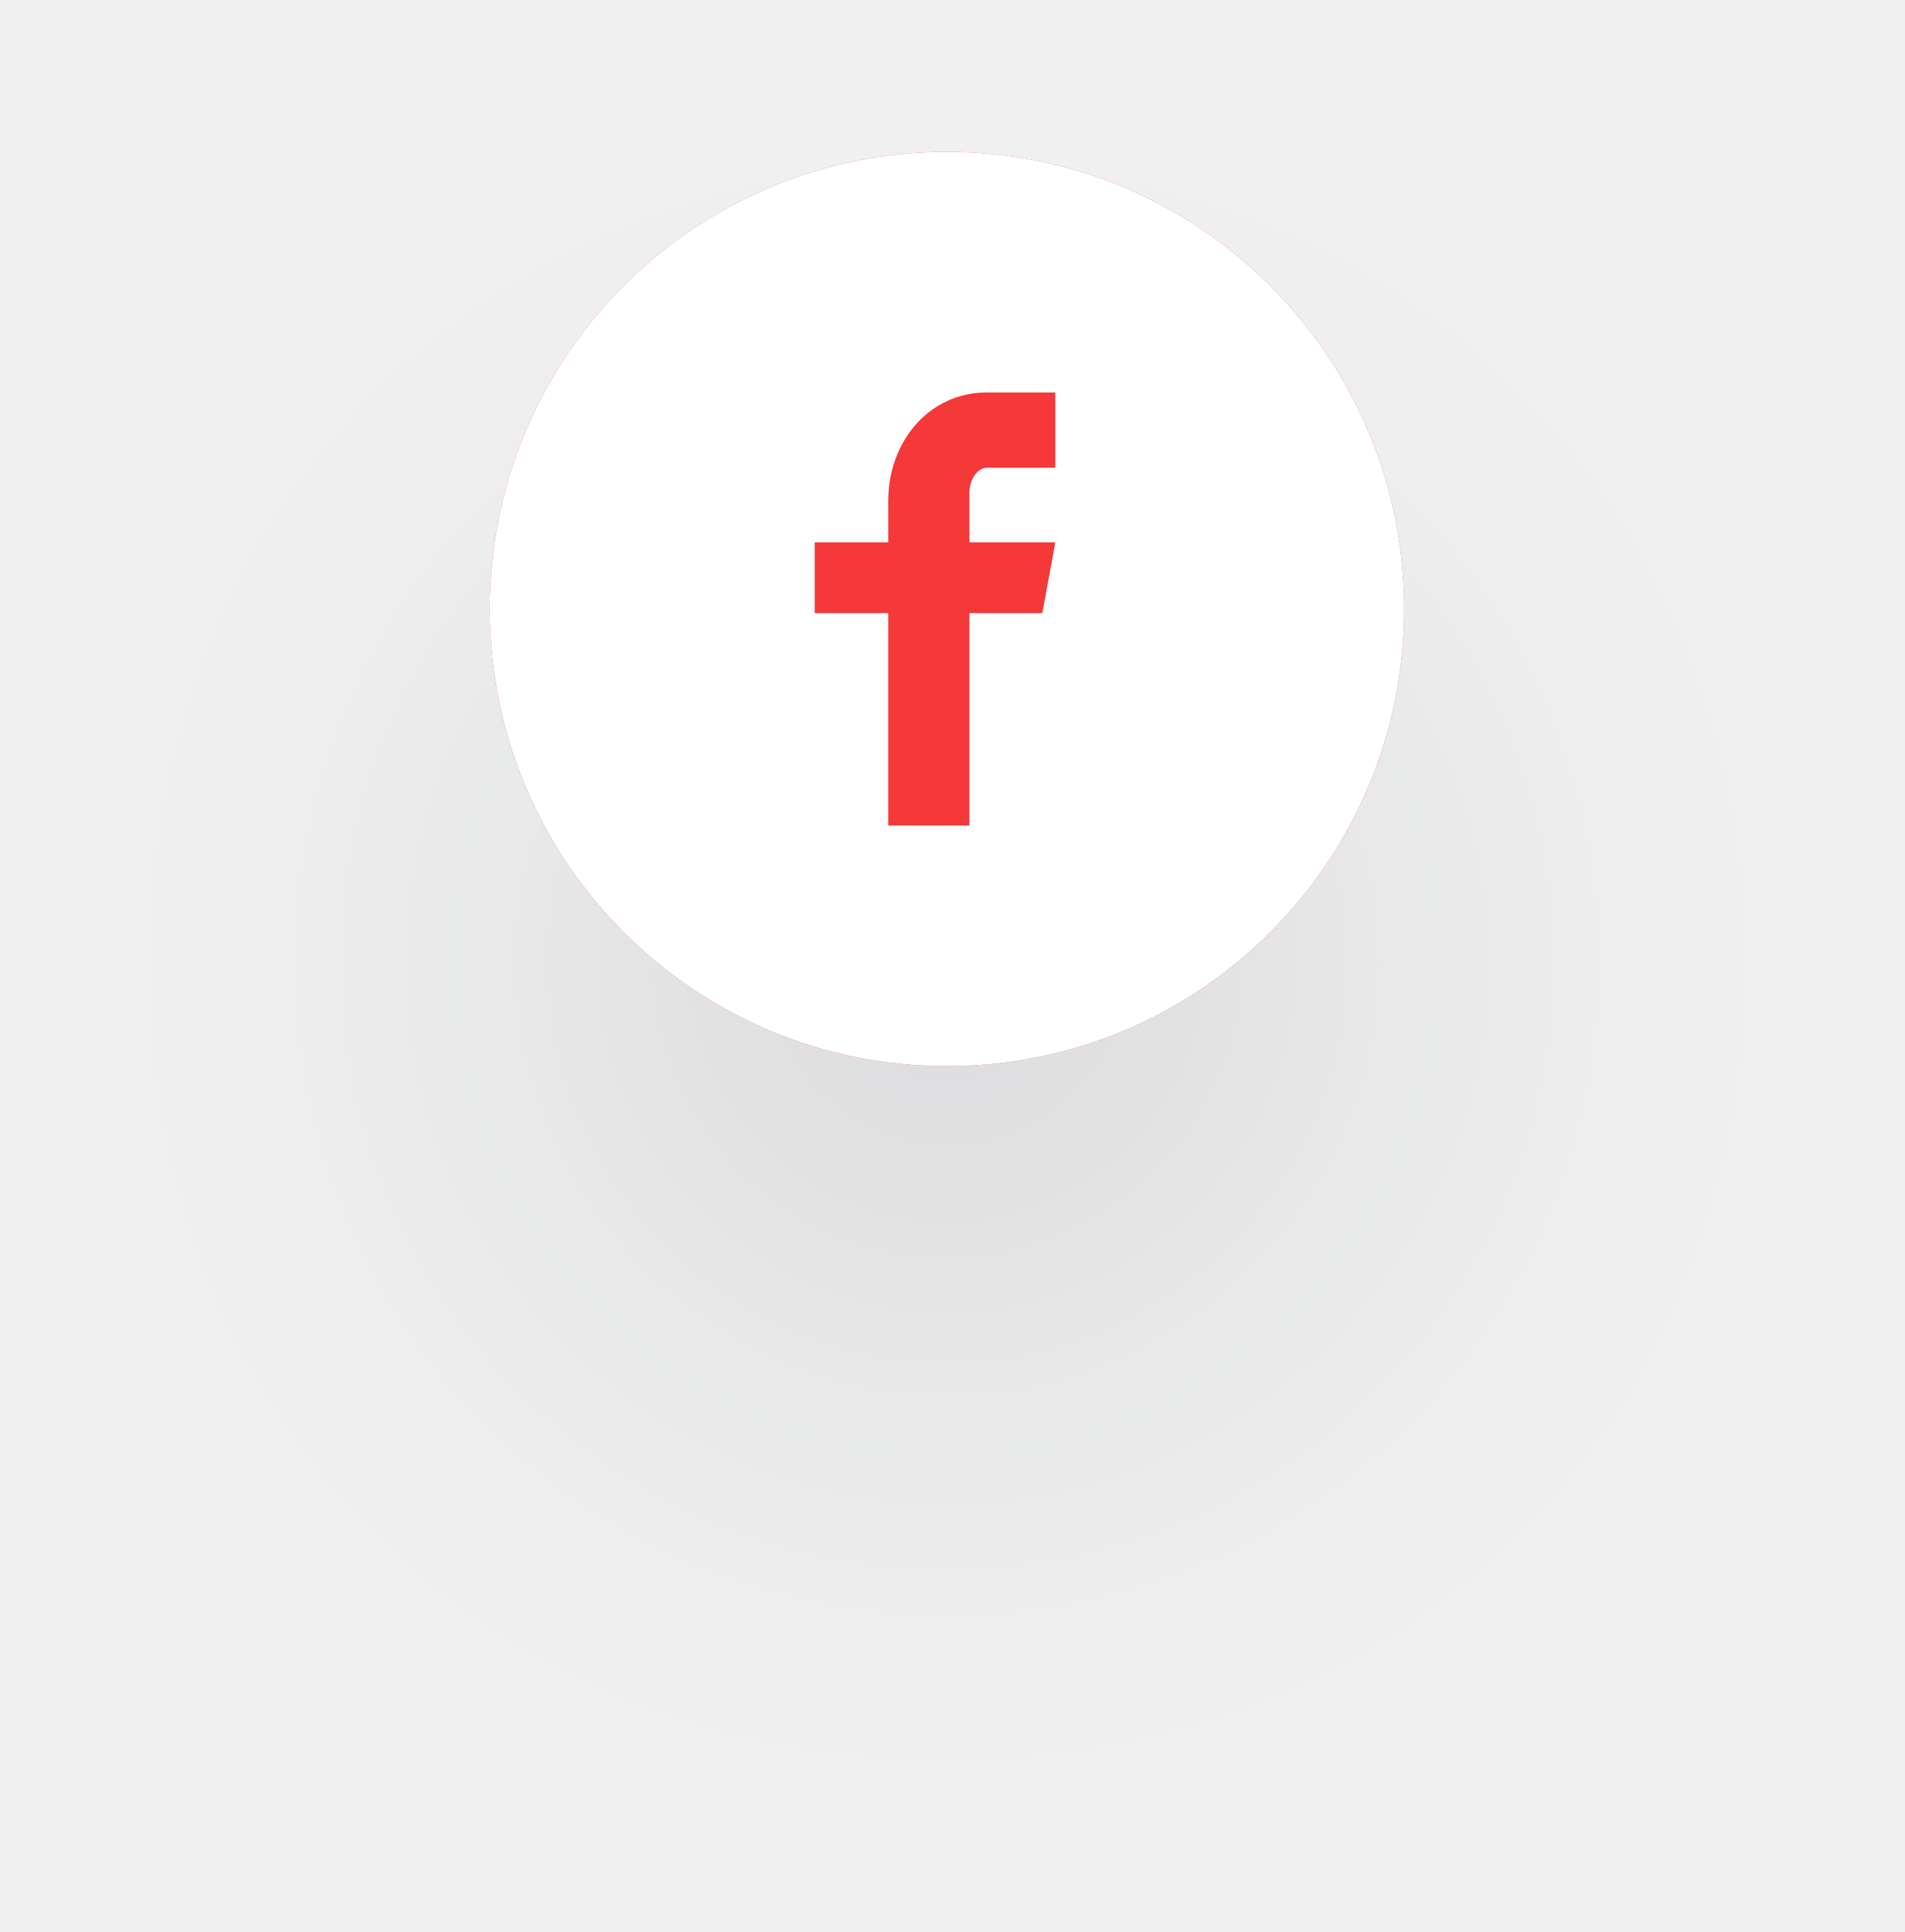
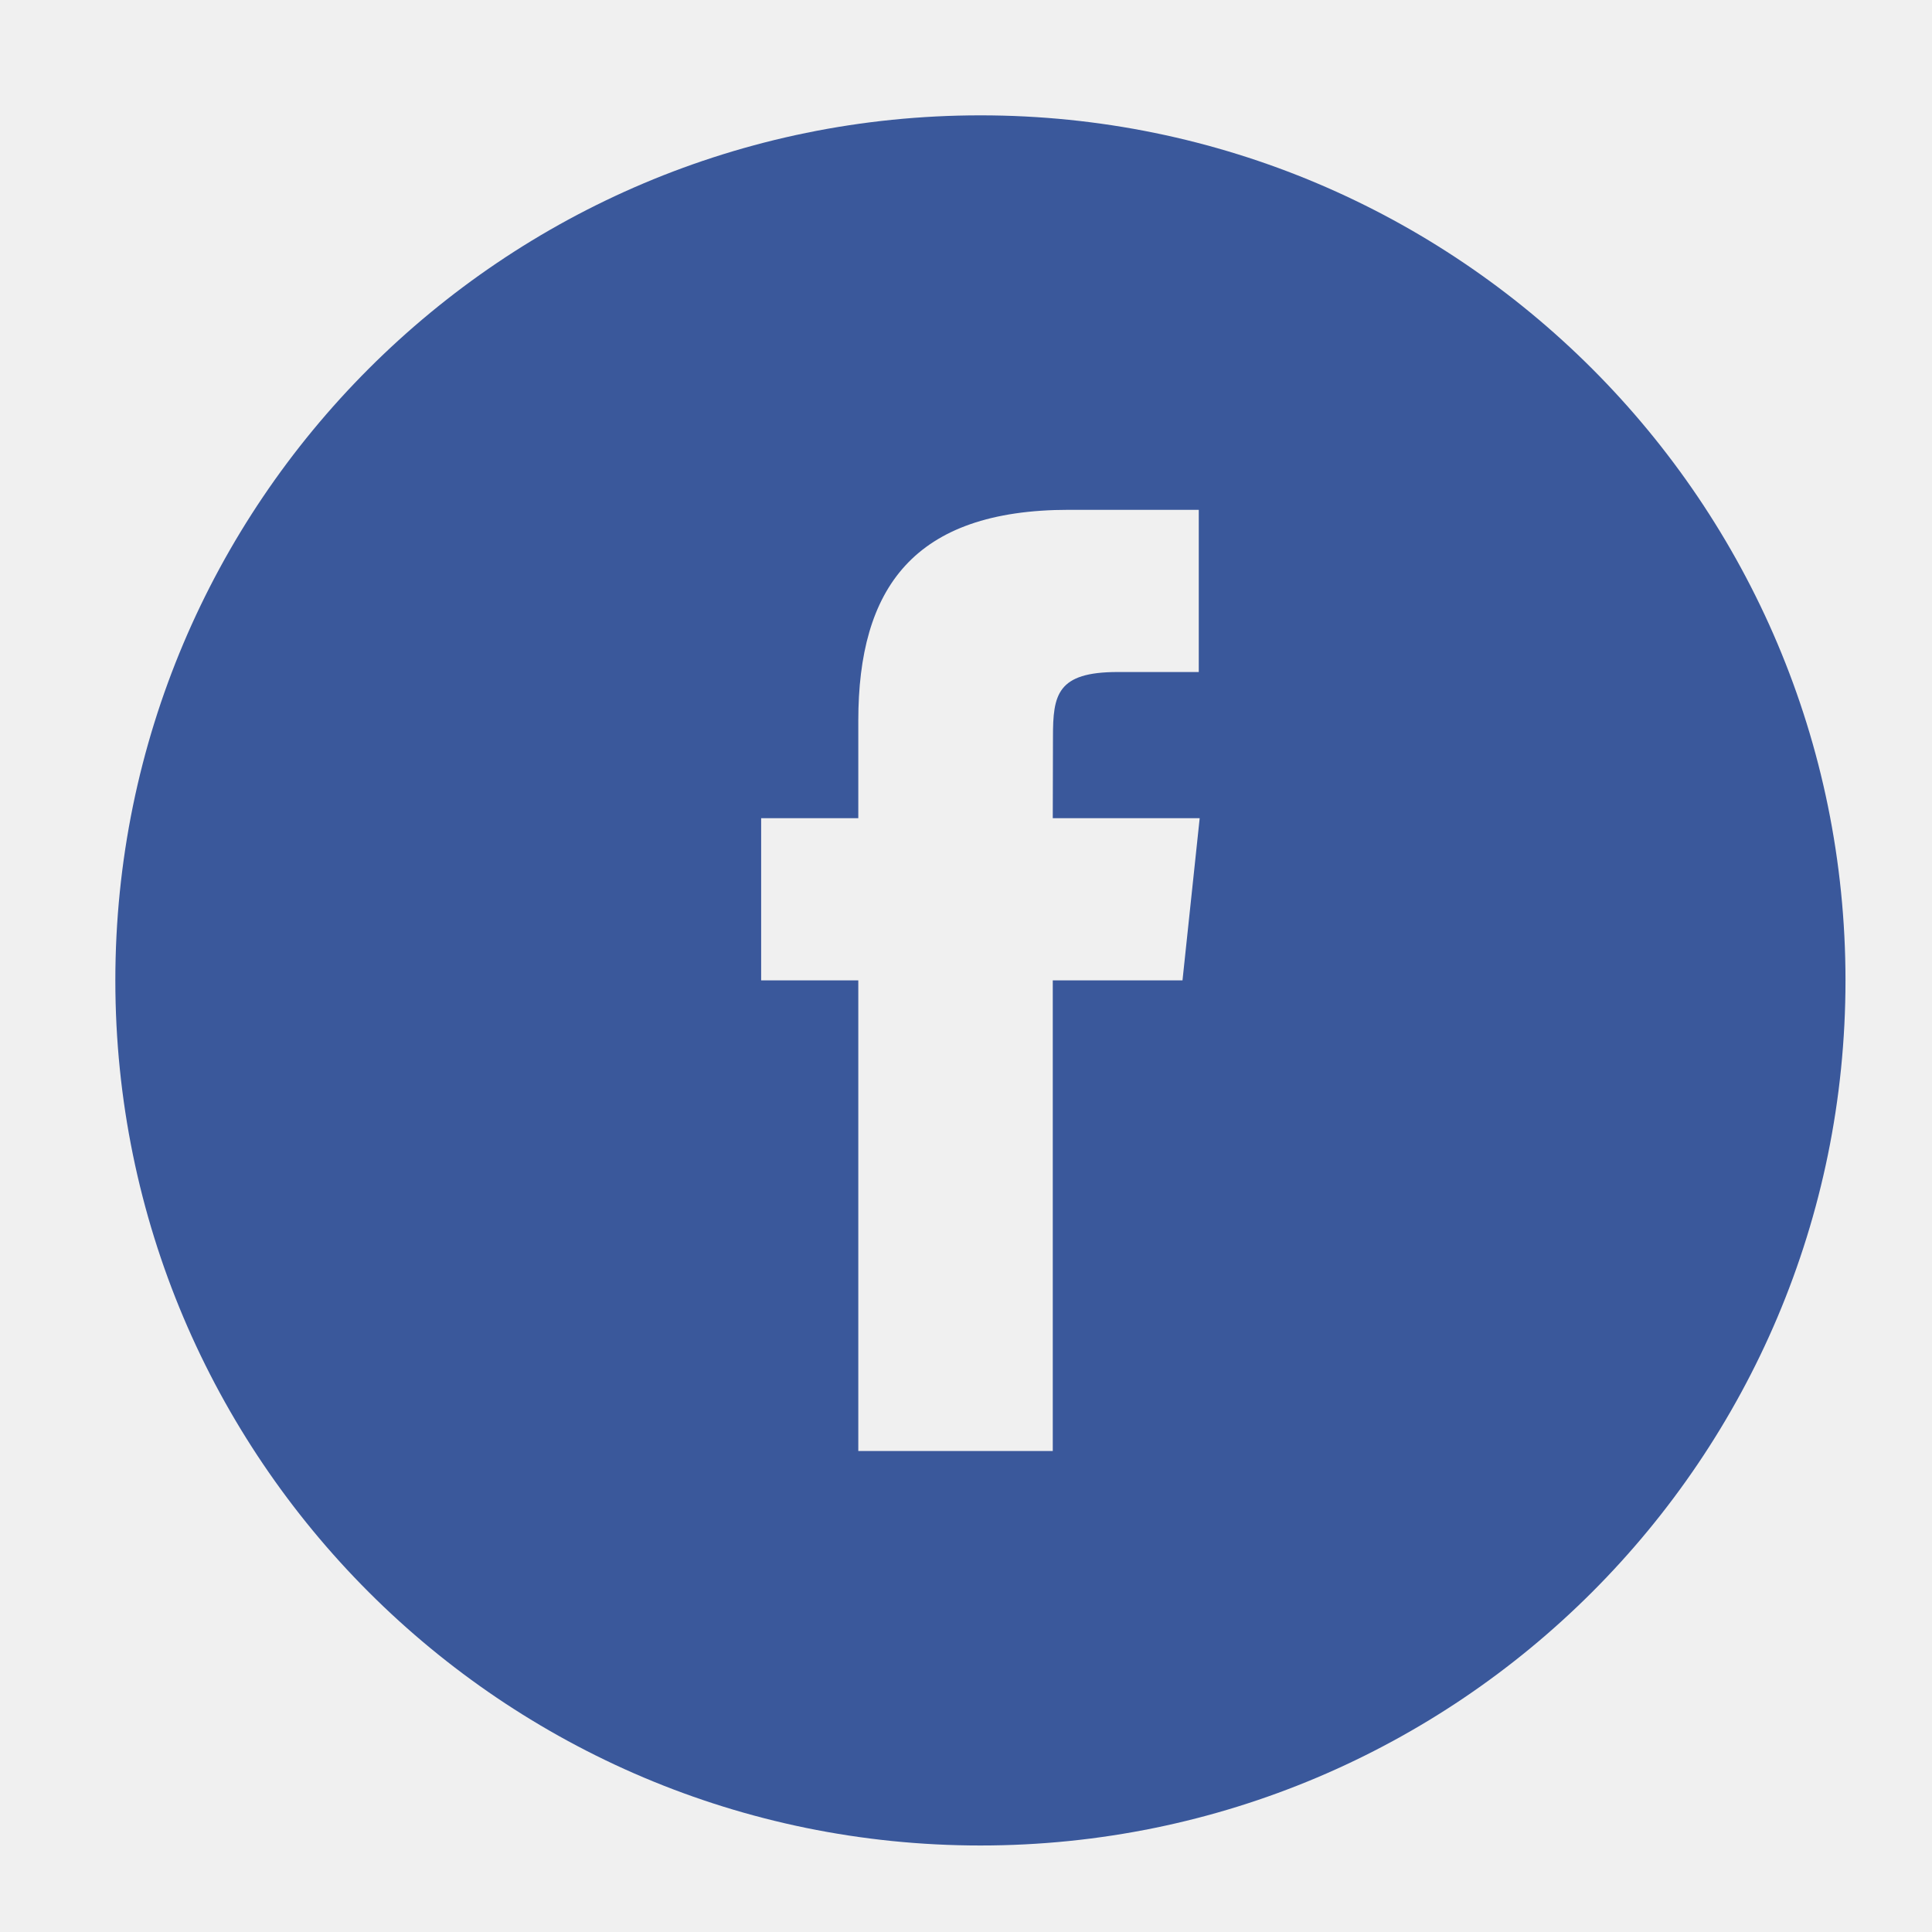
- <svg xmlns="http://www.w3.org/2000/svg" width="70" height="71" viewBox="0 0 70 71" fill="none">
-   <g filter="url(#filter0_d)">
-     <circle cx="34.8" cy="22.381" r="16.8" fill="#F53838" />
-   </g>
-   <path d="M34.8 5.581C25.521 5.581 18 13.102 18 22.381C18 31.659 25.521 39.181 34.8 39.181C44.078 39.181 51.6 31.659 51.6 22.381C51.6 13.102 44.078 5.581 34.8 5.581ZM38.779 17.19H36.254C35.955 17.19 35.623 17.584 35.623 18.107V19.931H38.781L38.303 22.531H35.623V30.338H32.642V22.531H29.939V19.931H32.642V18.401C32.642 16.207 34.165 14.423 36.254 14.423H38.779V17.19Z" fill="white" />
-   <defs>
-     <filter id="filter0_d" x="0" y="0.581" width="69.6" height="69.6" filterUnits="userSpaceOnUse" color-interpolation-filters="sRGB">
-       <feFlood flood-opacity="0" result="BackgroundImageFix" />
-       <feColorMatrix in="SourceAlpha" type="matrix" values="0 0 0 0 0 0 0 0 0 0 0 0 0 0 0 0 0 0 127 0" />
-       <feOffset dy="13" />
-       <feGaussianBlur stdDeviation="9" />
-       <feColorMatrix type="matrix" values="0 0 0 0 0.066 0 0 0 0 0.073 0 0 0 0 0.138 0 0 0 0.08 0" />
-       <feBlend mode="normal" in2="BackgroundImageFix" result="effect1_dropShadow" />
-       <feBlend mode="normal" in="SourceGraphic" in2="effect1_dropShadow" result="shape" />
-     </filter>
-   </defs>
+ <svg xmlns="http://www.w3.org/2000/svg" height="67px" id="Layer_1" style="enable-background:new 0 0 67 67;" version="1.1" viewBox="0 0 67 67" width="67px" xml:space="preserve">
+   <path d="M29.765,50.32h6.744V33.998h4.499l0.596-5.624h-5.095  l0.007-2.816c0-1.466,0.14-2.253,2.244-2.253h2.812V17.68h-4.5c-5.405,0-7.307,2.729-7.307,7.317v3.377h-3.369v5.625h3.369V50.32z   M34,64C17.432,64,4,50.568,4,34C4,17.431,17.432,4,34,4s30,13.431,30,30C64,50.568,50.568,64,34,64z" style="fill-rule:evenodd;clip-rule:evenodd;fill:#3A589B;" />
</svg>
